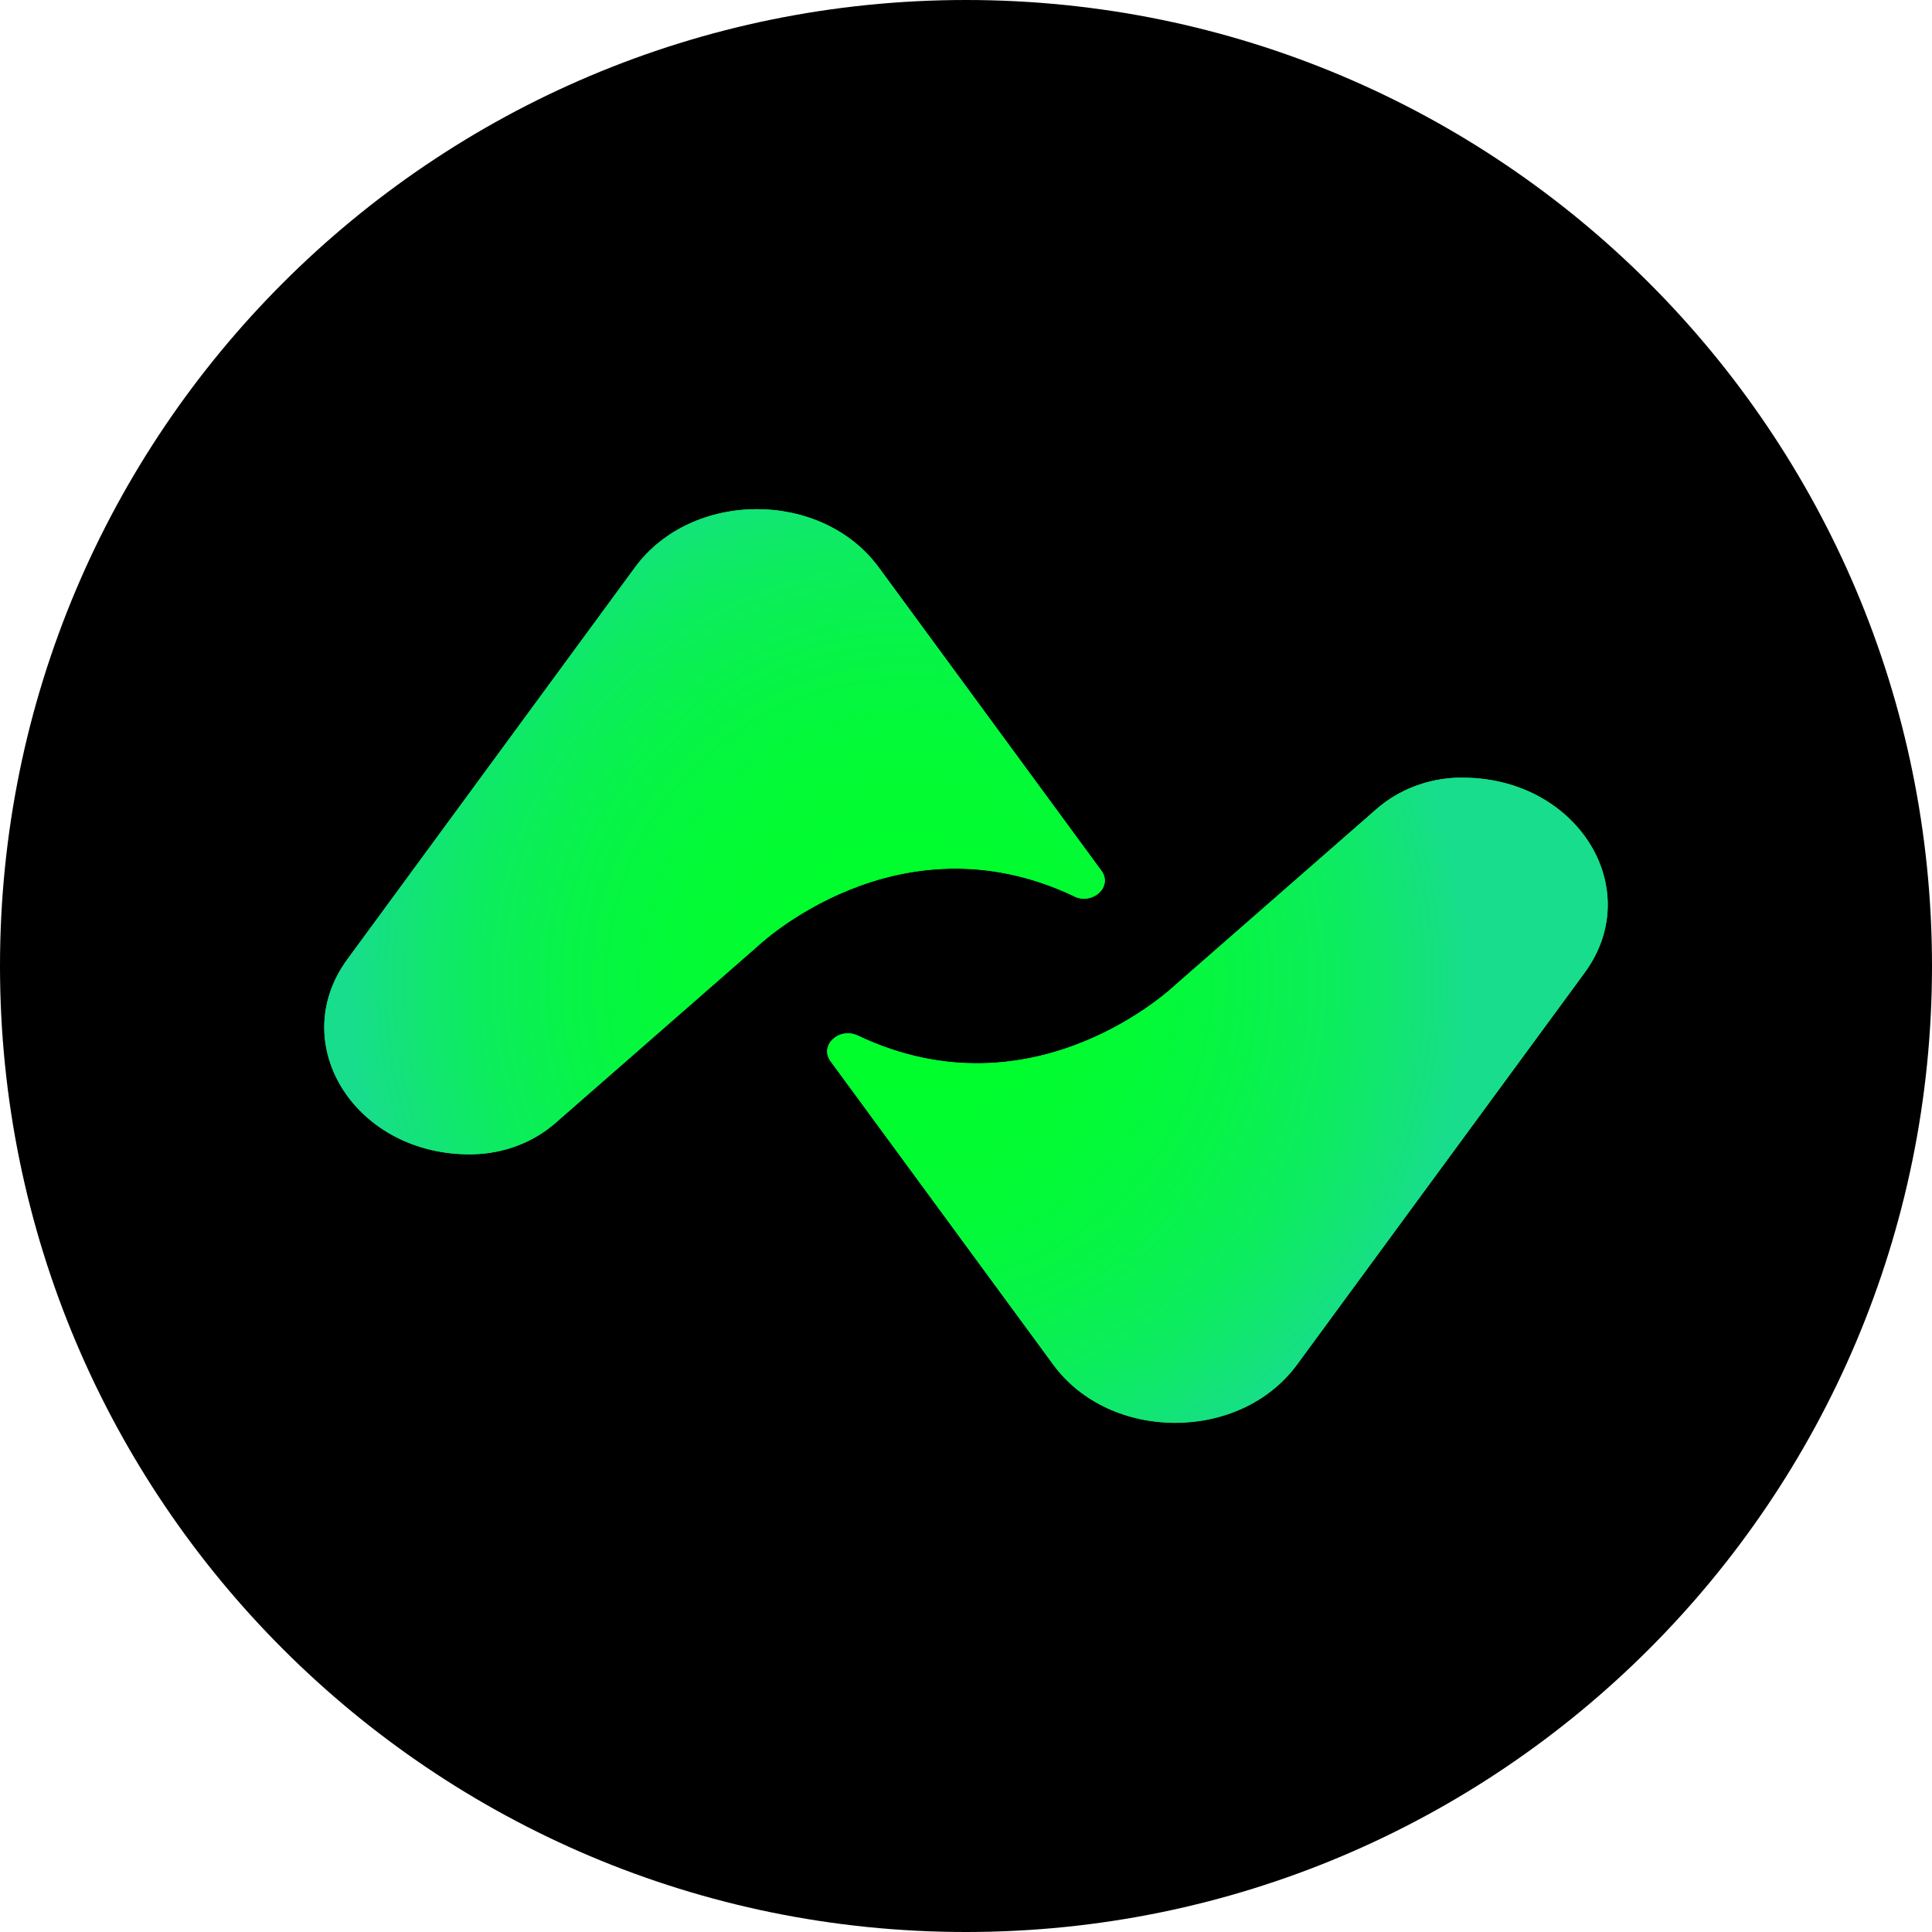
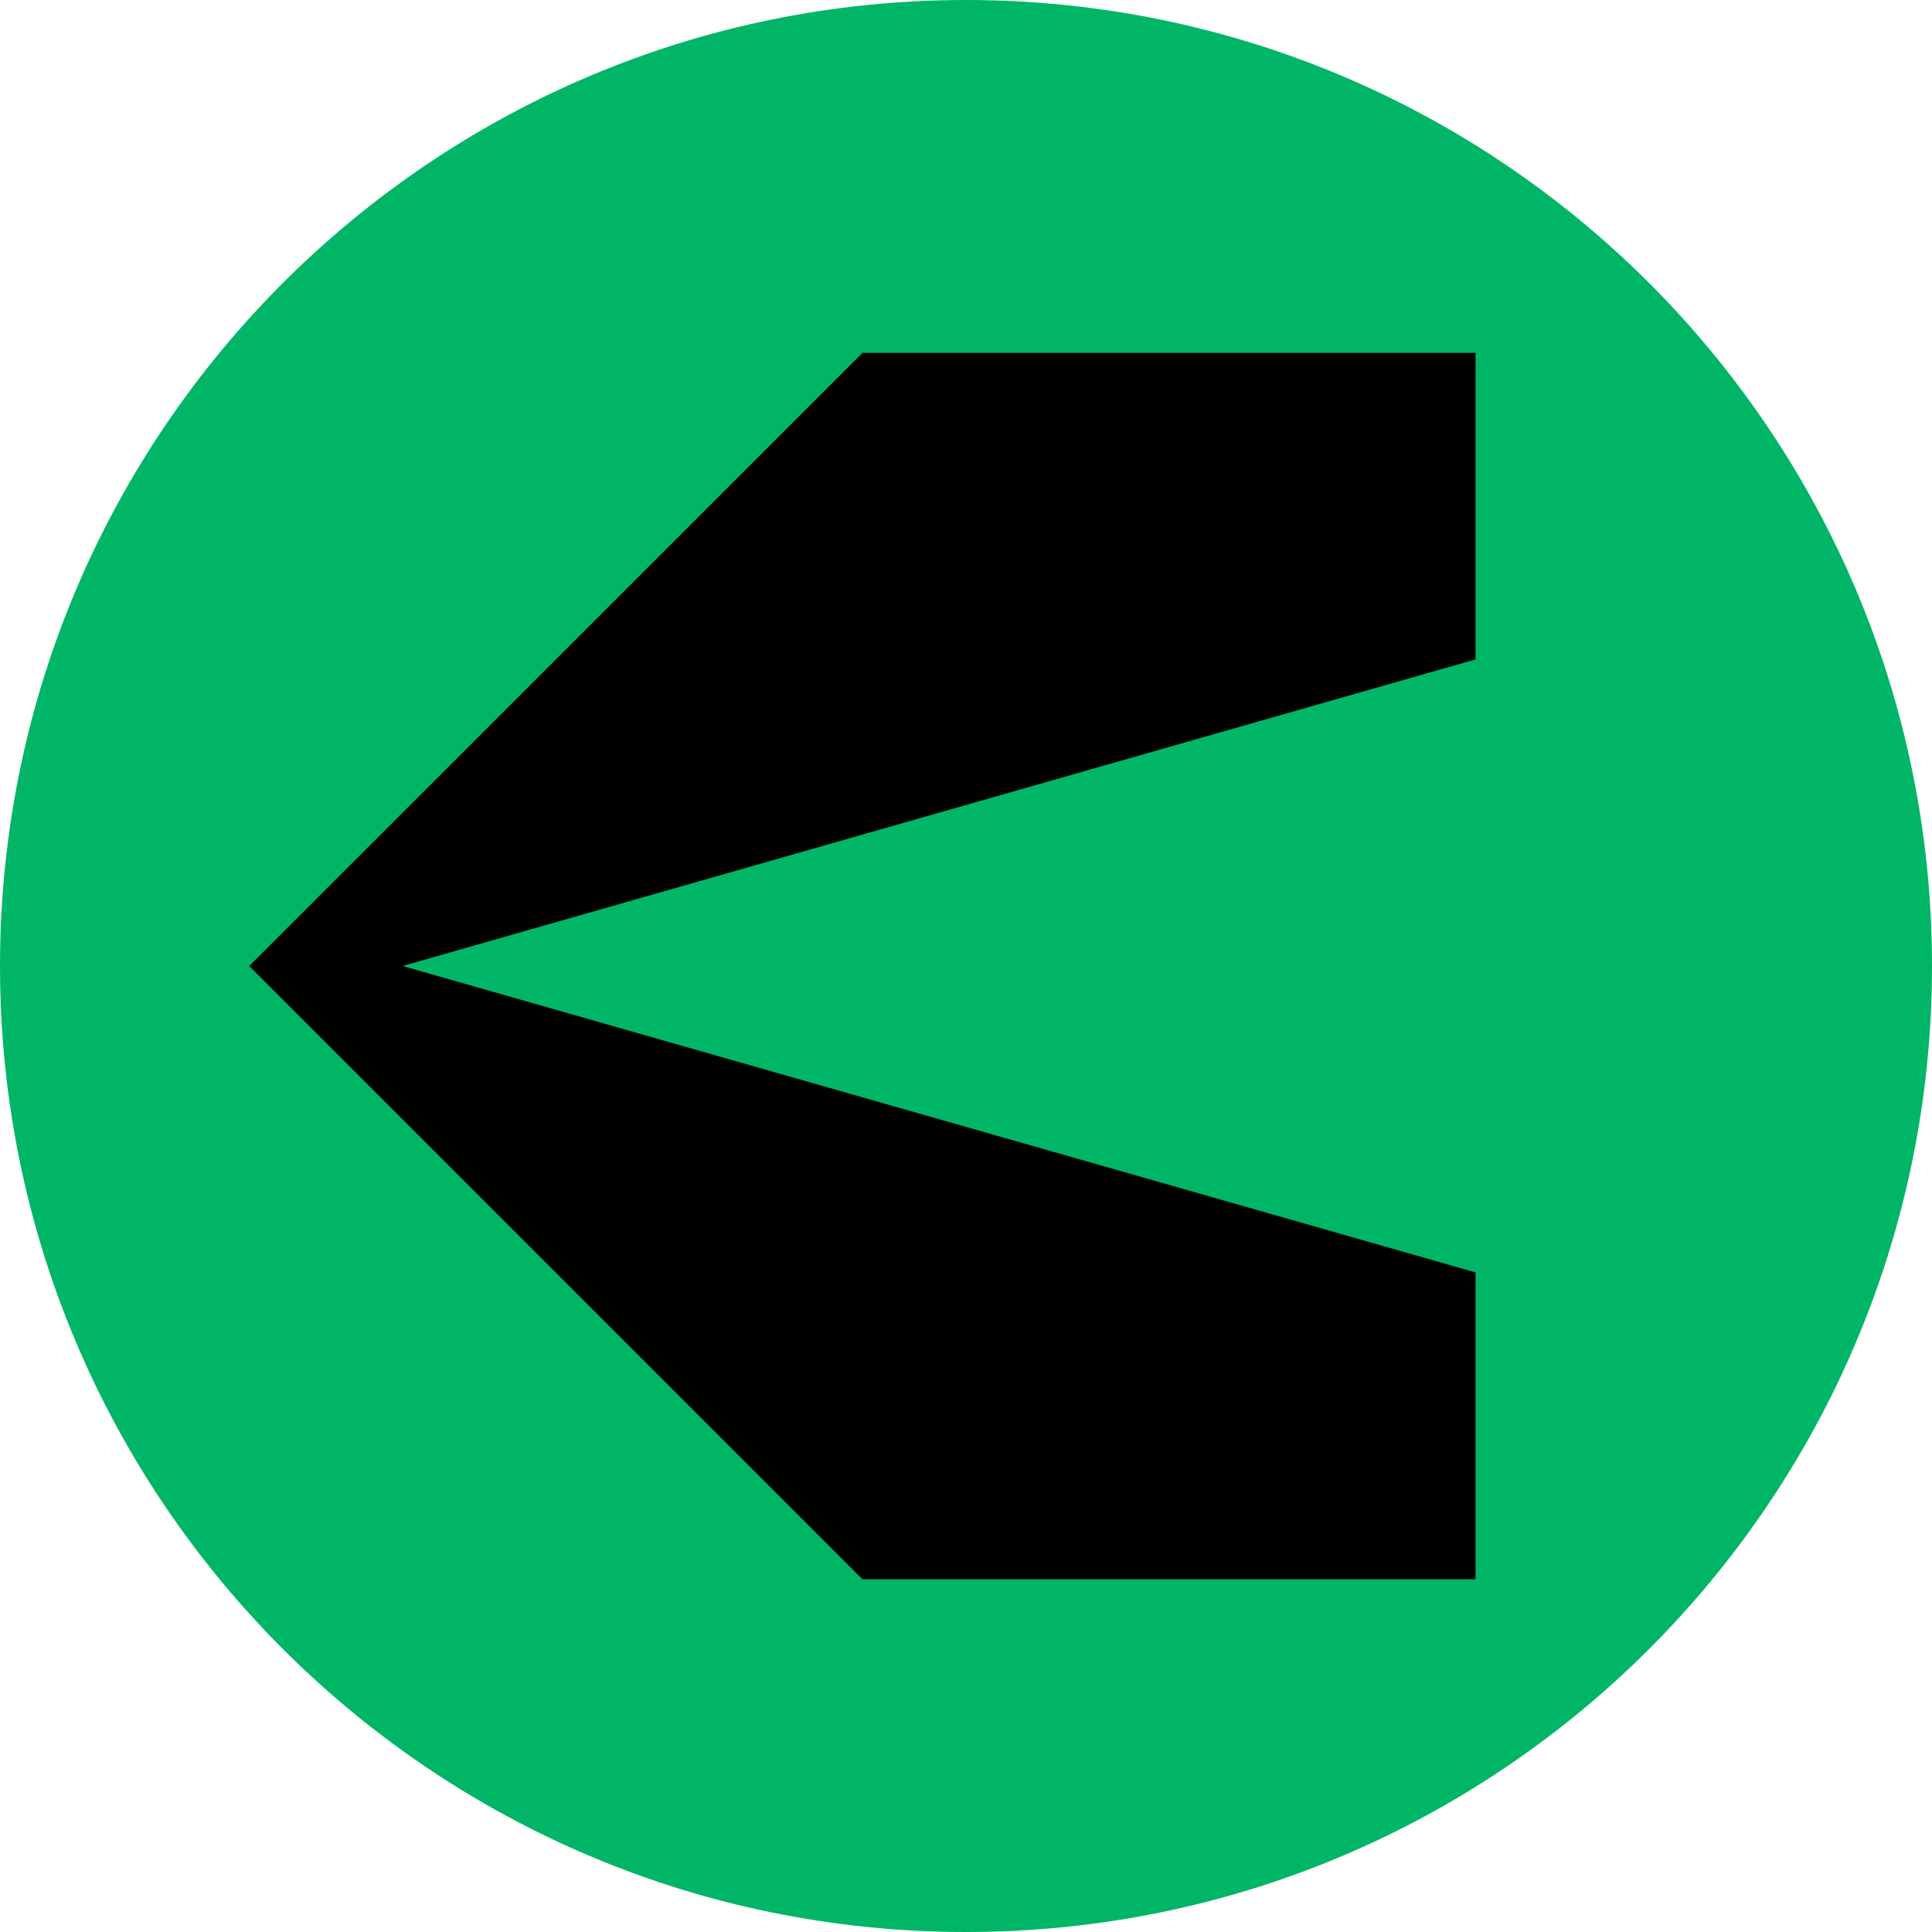
<svg xmlns="http://www.w3.org/2000/svg" id="Layer_2" width="200" height="200" viewBox="0 0 200 200">
-   <defs>
-     <linearGradient id="linear-gradient" x1="33.56" y1="86.11" x2="114.37" y2="86.11" gradientUnits="userSpaceOnUse">
-       <stop offset="0" stop-color="#18dd8c" />
-       <stop offset="1" stop-color="#00ff2a" />
-     </linearGradient>
-     <linearGradient id="linear-gradient-2" x1="85.63" y1="113.89" x2="166.44" y2="113.89" gradientUnits="userSpaceOnUse">
-       <stop offset="0" stop-color="#18dd8c" />
-       <stop offset="1" stop-color="#00ff2a" />
-     </linearGradient>
-     <radialGradient id="radial-gradient" cx="-1175.47" cy="315.23" fx="-1175.47" fy="315.23" r="19.45" gradientTransform="translate(3585.26 -834.66) scale(2.97)" gradientUnits="userSpaceOnUse">
-       <stop offset="0" stop-color="#00ff2a" />
-       <stop offset=".24" stop-color="#00fd2d" />
-       <stop offset=".44" stop-color="#03fa37" />
-       <stop offset=".61" stop-color="#07f448" />
-       <stop offset=".78" stop-color="#0dec5f" />
-       <stop offset=".94" stop-color="#14e17e" />
-       <stop offset="1" stop-color="#18dd8c" />
-     </radialGradient>
-   </defs>
-   <g id="Layer_1-2">
-     <rect x="0" y="0" width="200" height="200" rx="100" ry="100" style="fill:#000; stroke-width:0px;" />
-     <path d="M111.18,92.79c1.95.93,4.04-1.01,2.84-2.65l-23.05-31.4c-5.9-8.04-19.34-8.04-25.24,0l-29.76,40.55c-6.48,8.82.91,20.45,13,20.2,3.21-.07,6.26-1.25,8.53-3.24l20.86-18.24s14.48-13.94,32.83-5.23Z" style="fill:url(#linear-gradient); stroke-width:0px;" />
-     <path d="M151.04,80.5c-3.21.07-6.26,1.25-8.53,3.24l-20.86,18.24s-14.48,13.94-32.83,5.23c-1.95-.93-4.04,1.01-2.84,2.65l23.05,31.4c5.9,8.04,19.34,8.04,25.24,0l29.76-40.55c6.48-8.82-.91-20.45-13-20.2Z" style="fill:url(#linear-gradient-2); stroke-width:0px;" />
-     <path d="M111.18,92.79c1.95.93,4.04-1.01,2.84-2.65l-23.05-31.4c-5.9-8.04-19.34-8.04-25.24,0l-29.76,40.55c-6.48,8.82.91,20.45,13,20.2,3.21-.07,6.26-1.25,8.53-3.24l20.86-18.24s14.48-13.94,32.83-5.23Z" style="fill:url(#radial-gradient); stroke-width:0px;" />
-     <path d="M151.04,80.5c-3.21.07-6.26,1.25-8.53,3.24l-20.86,18.24s-14.48,13.94-32.83,5.23c-1.95-.93-4.04,1.01-2.84,2.65l23.05,31.4c5.9,8.04,19.34,8.04,25.24,0l29.76-40.55c6.48-8.82-.91-20.45-13-20.2Z" style="fill:url(#radial-gradient); stroke-width:0px;" />
+   <g id="Layer_1-2" data-name="Layer_1">
+     <g>
+       <rect id="_x3C_Radius_x3E_" x="0" y="0" width="200" height="200" rx="100" ry="100" style="fill: #00b666;" />
+       <path d="M152.75,68.26l-111.08,31.74,111.08,31.72v31.76h-63.47l-63.48-63.48,63.48-63.47h63.47v31.74Z" />
+     </g>
  </g>
</svg>
